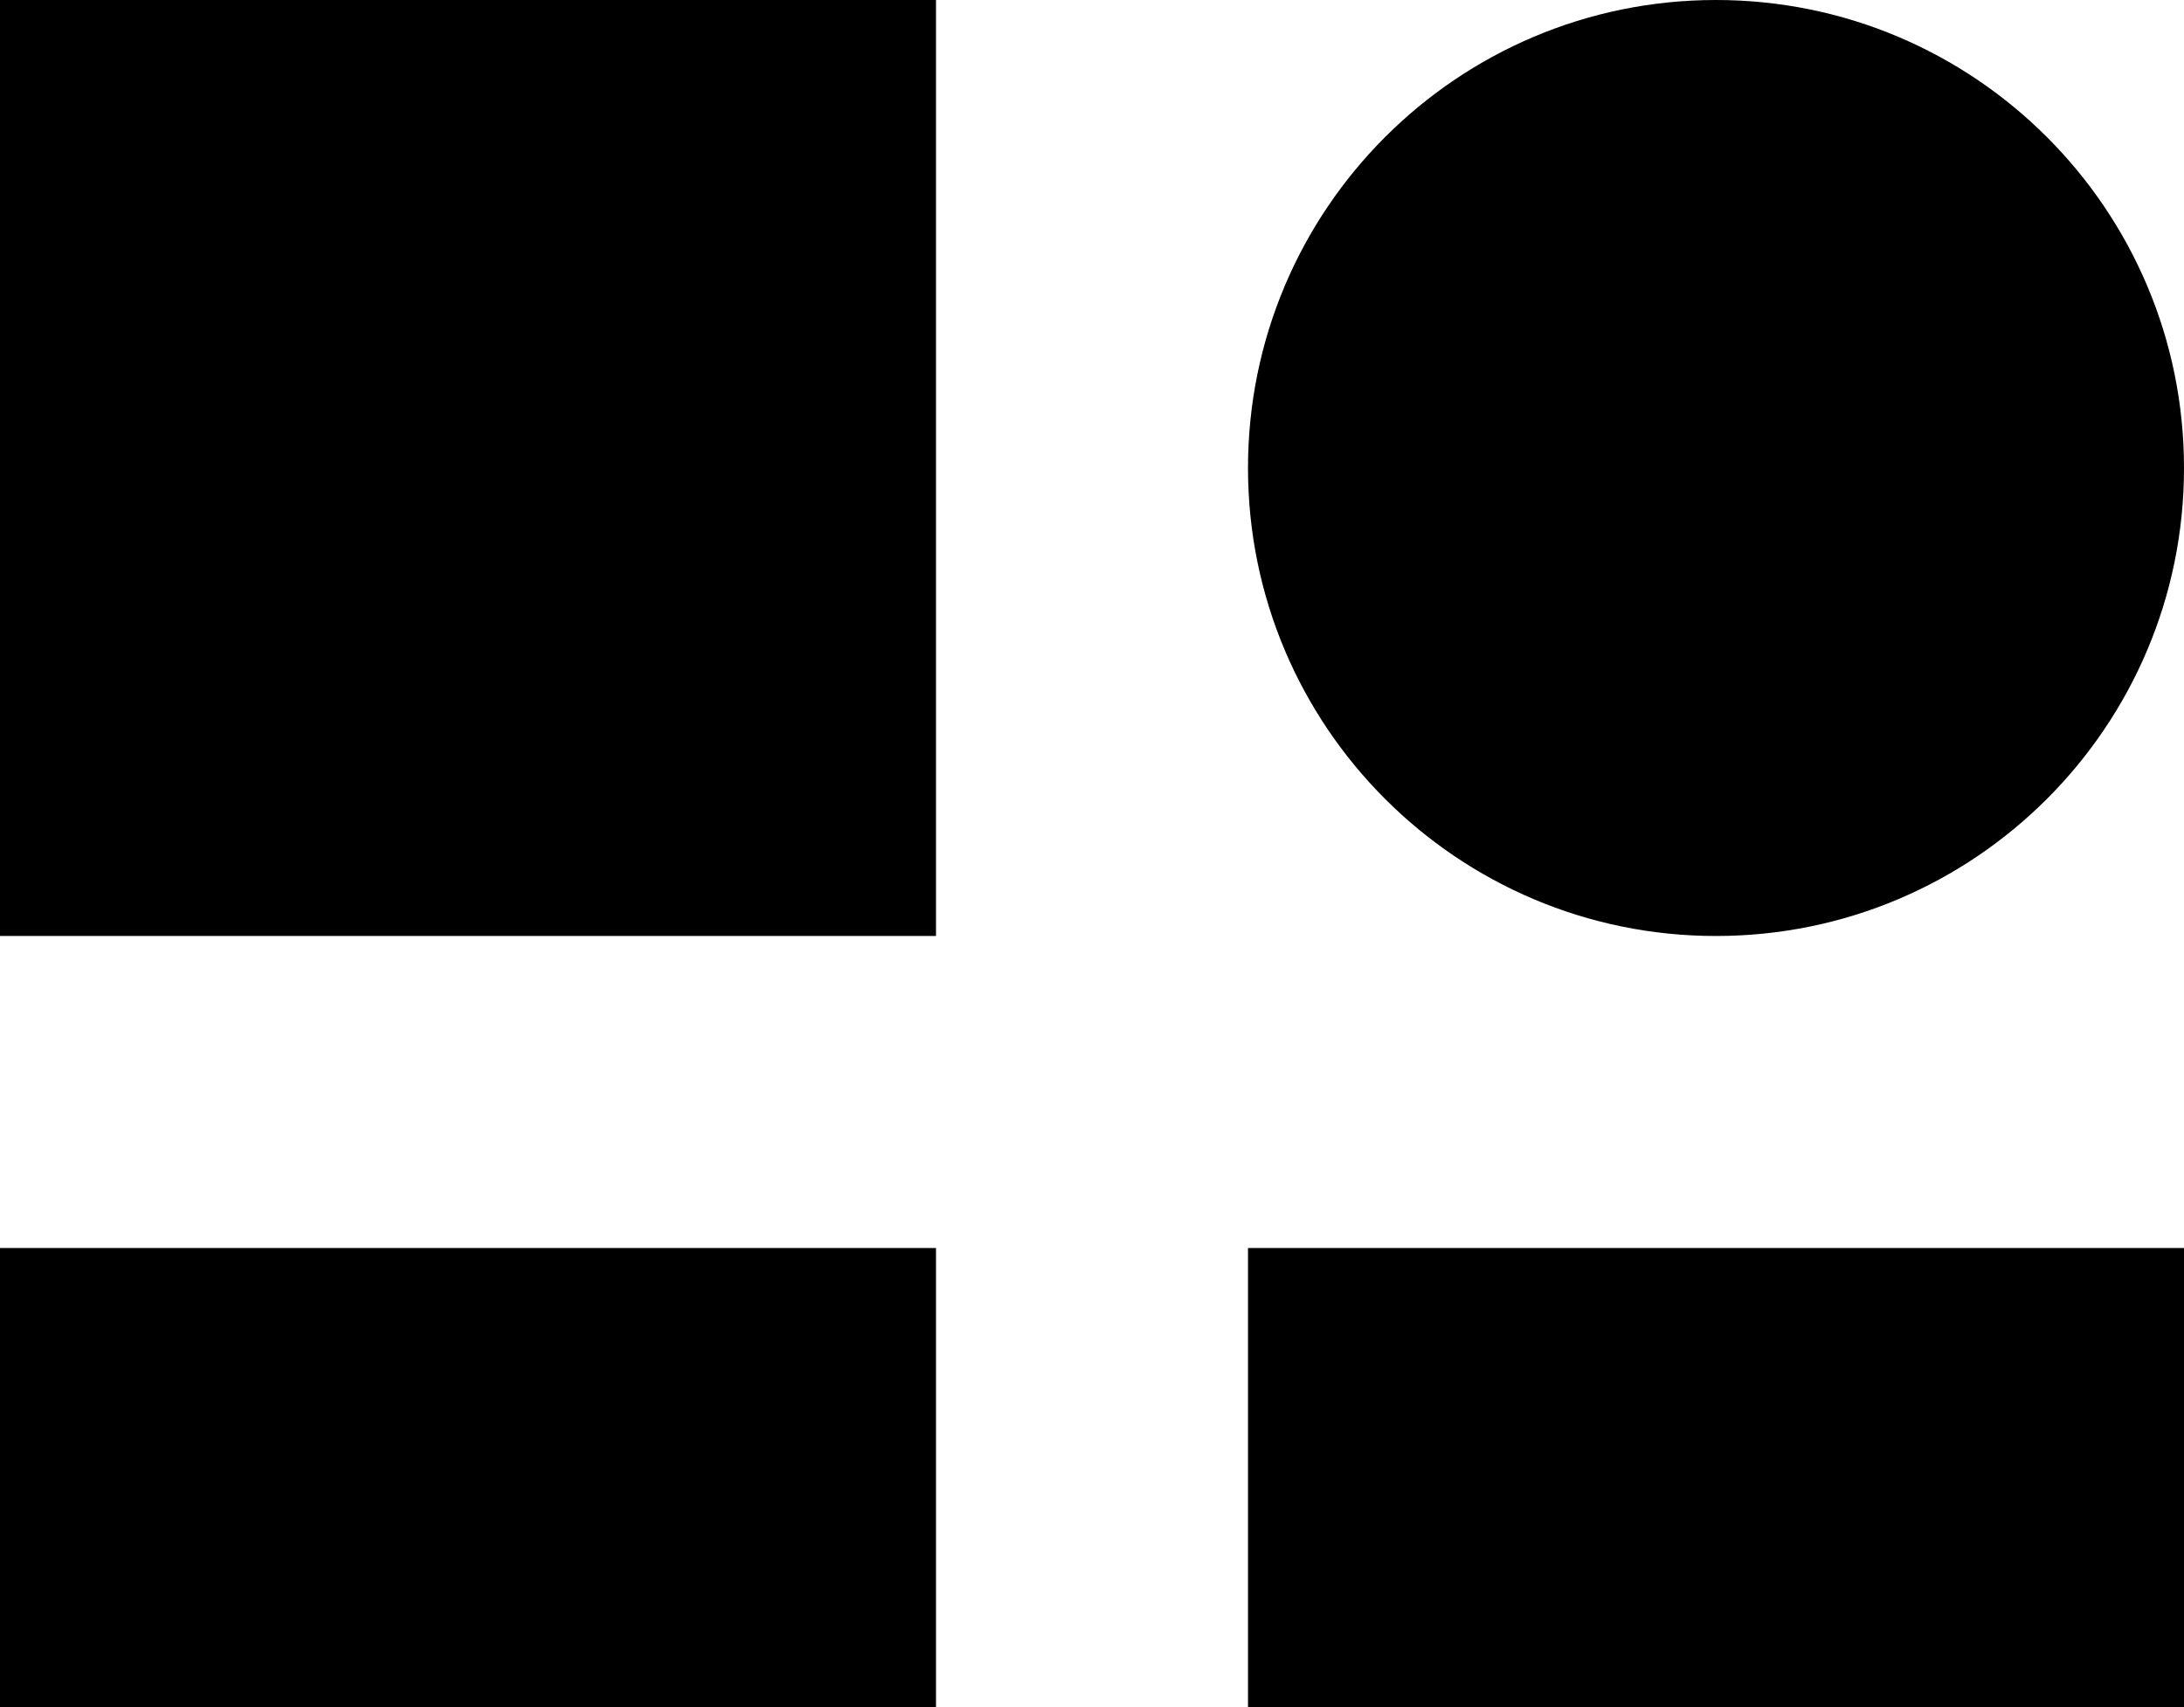
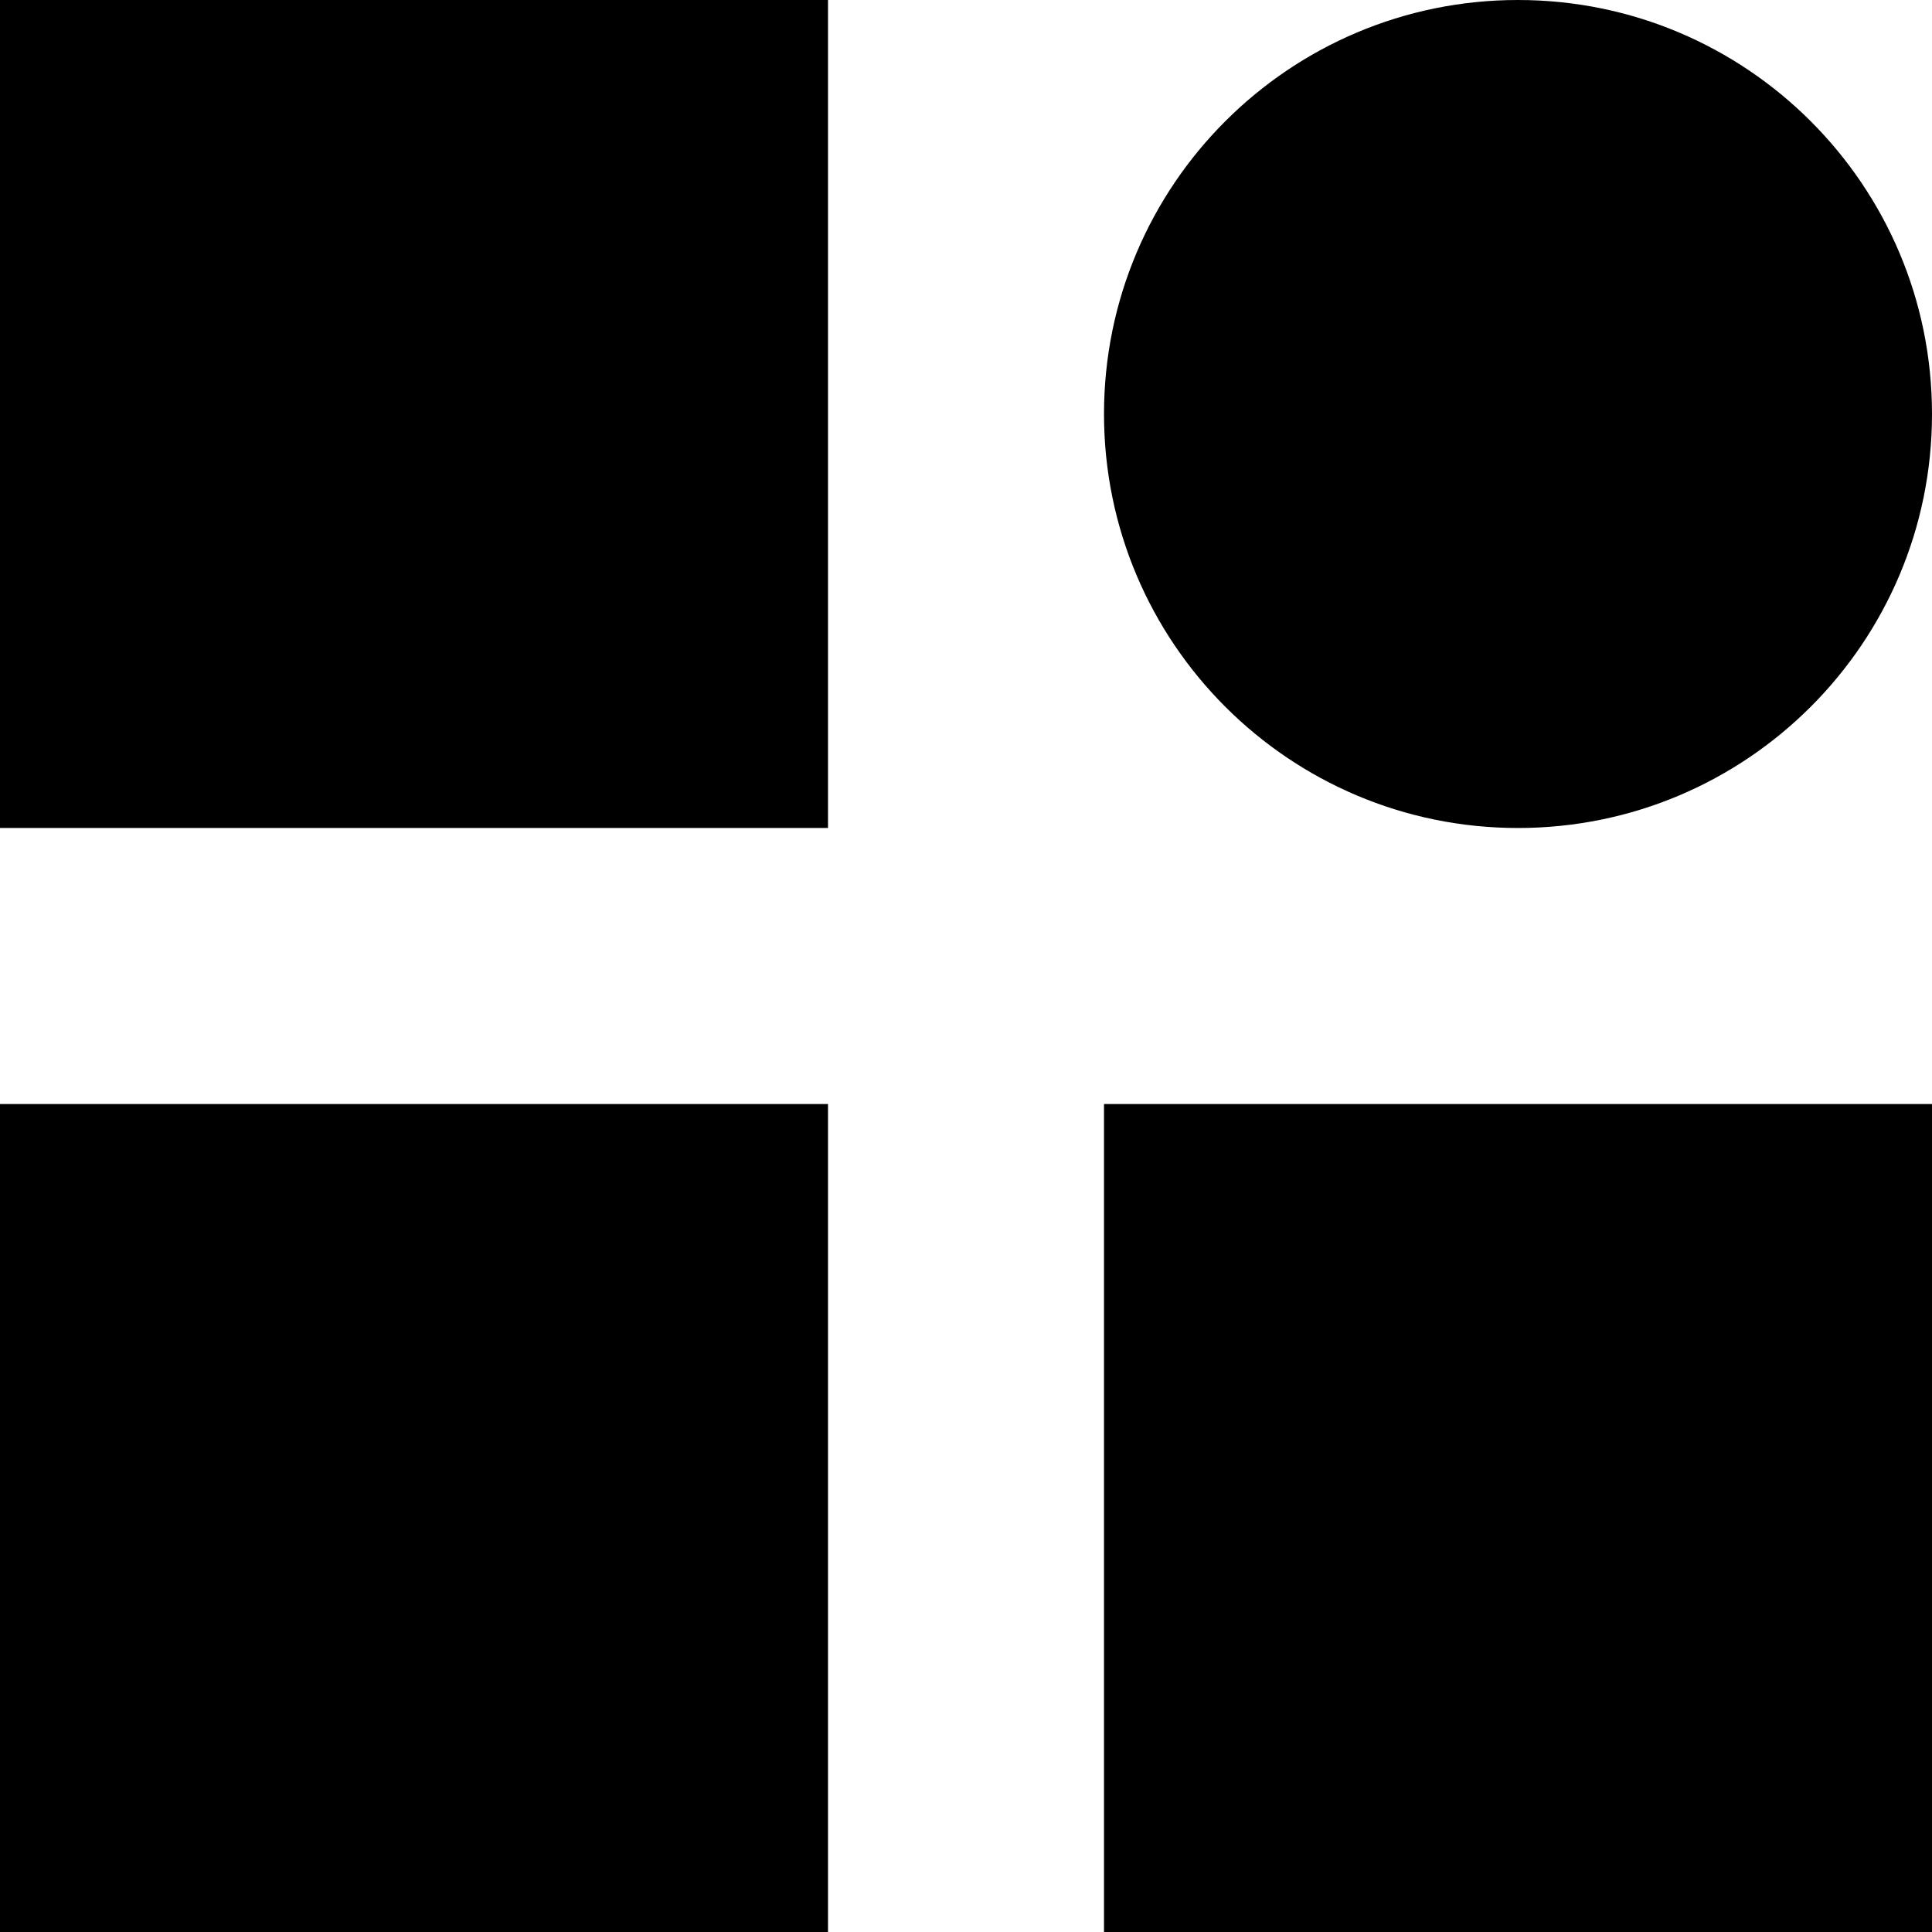
- <svg xmlns="http://www.w3.org/2000/svg" viewBox="0 0 128 100">
-   <path fill="currentColor" d="M0 0h54.857v54.857H0V0zm0 73.143h54.857V128H0V73.143zm73.143 0H128V128H73.143V73.143zm27.428-18.286C115.72 54.857 128 42.577 128 27.43 128 12.28 115.72 0 100.571 0 85.423 0 73.143 12.28 73.143 27.429c0 15.148 12.28 27.428 27.428 27.428z" />
+ <svg xmlns="http://www.w3.org/2000/svg" viewBox="0 0 128 128">
+   <path d="M0 0h54.857v54.857H0V0zm0 73.143h54.857V128H0V73.143zm73.143 0H128V128H73.143V73.143zm27.428-18.286C115.72 54.857 128 42.577 128 27.43 128 12.28 115.72 0 100.571 0 85.423 0 73.143 12.28 73.143 27.429c0 15.148 12.28 27.428 27.428 27.428z" />
</svg>
